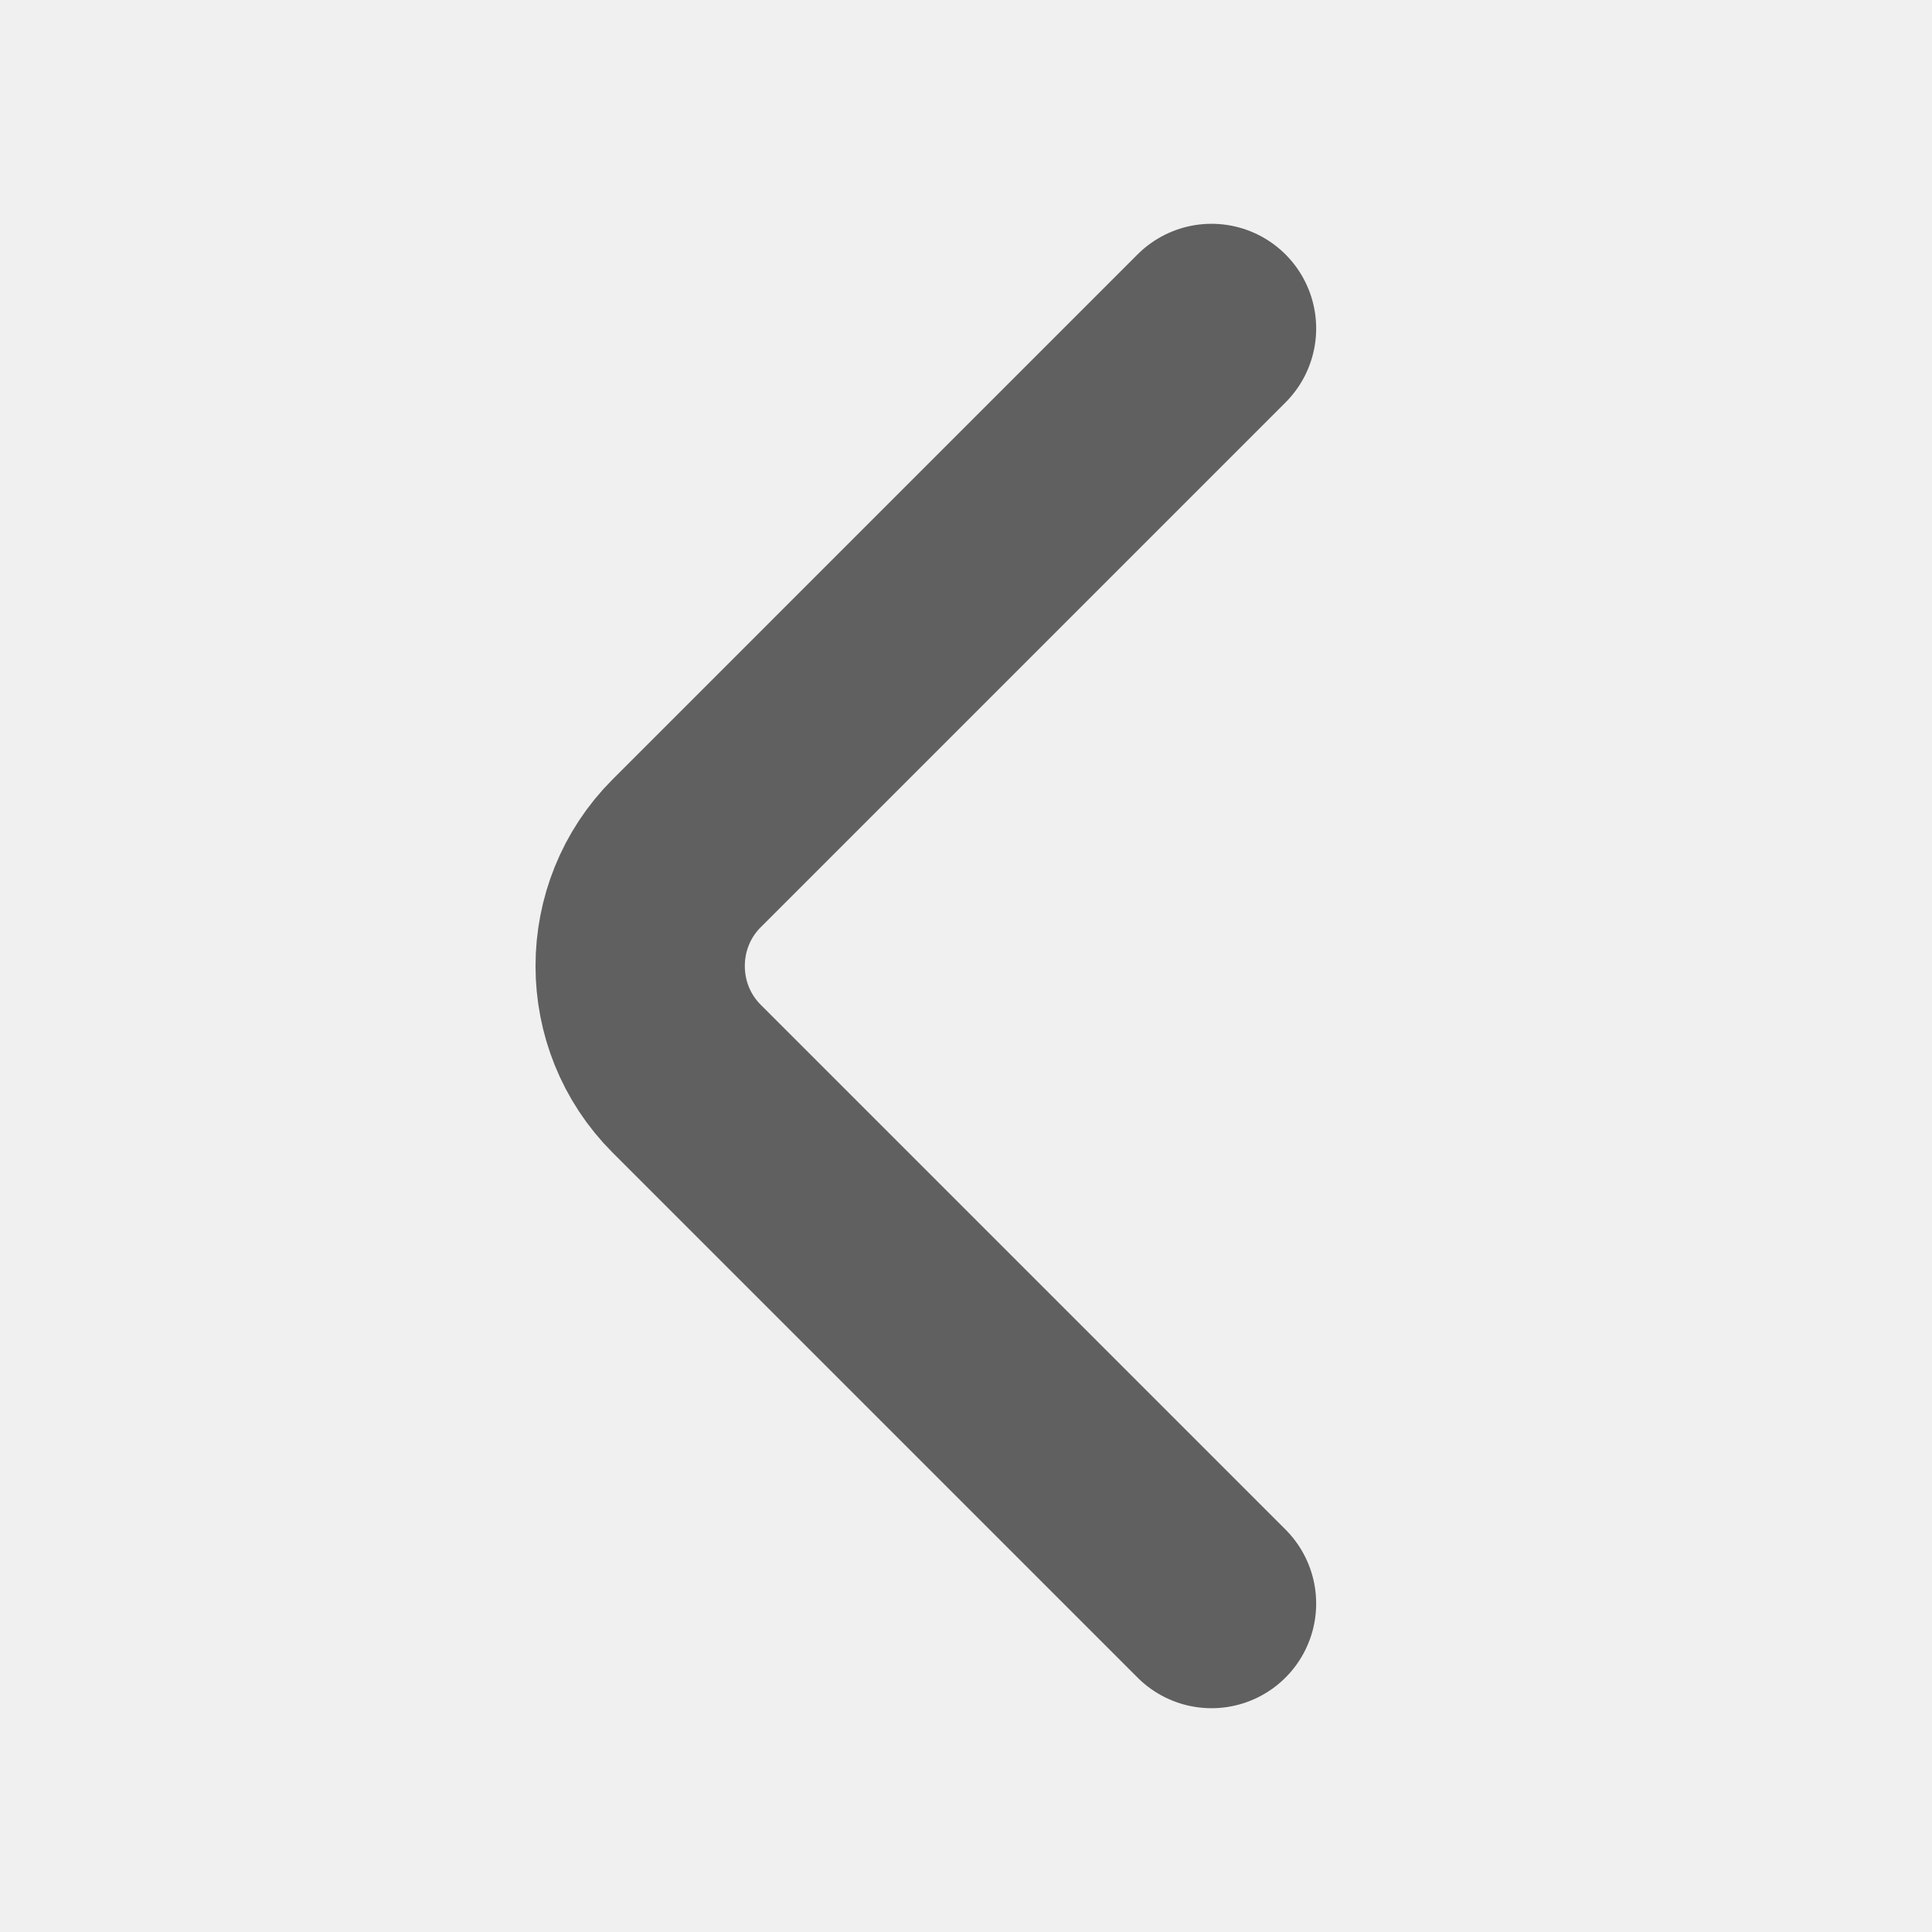
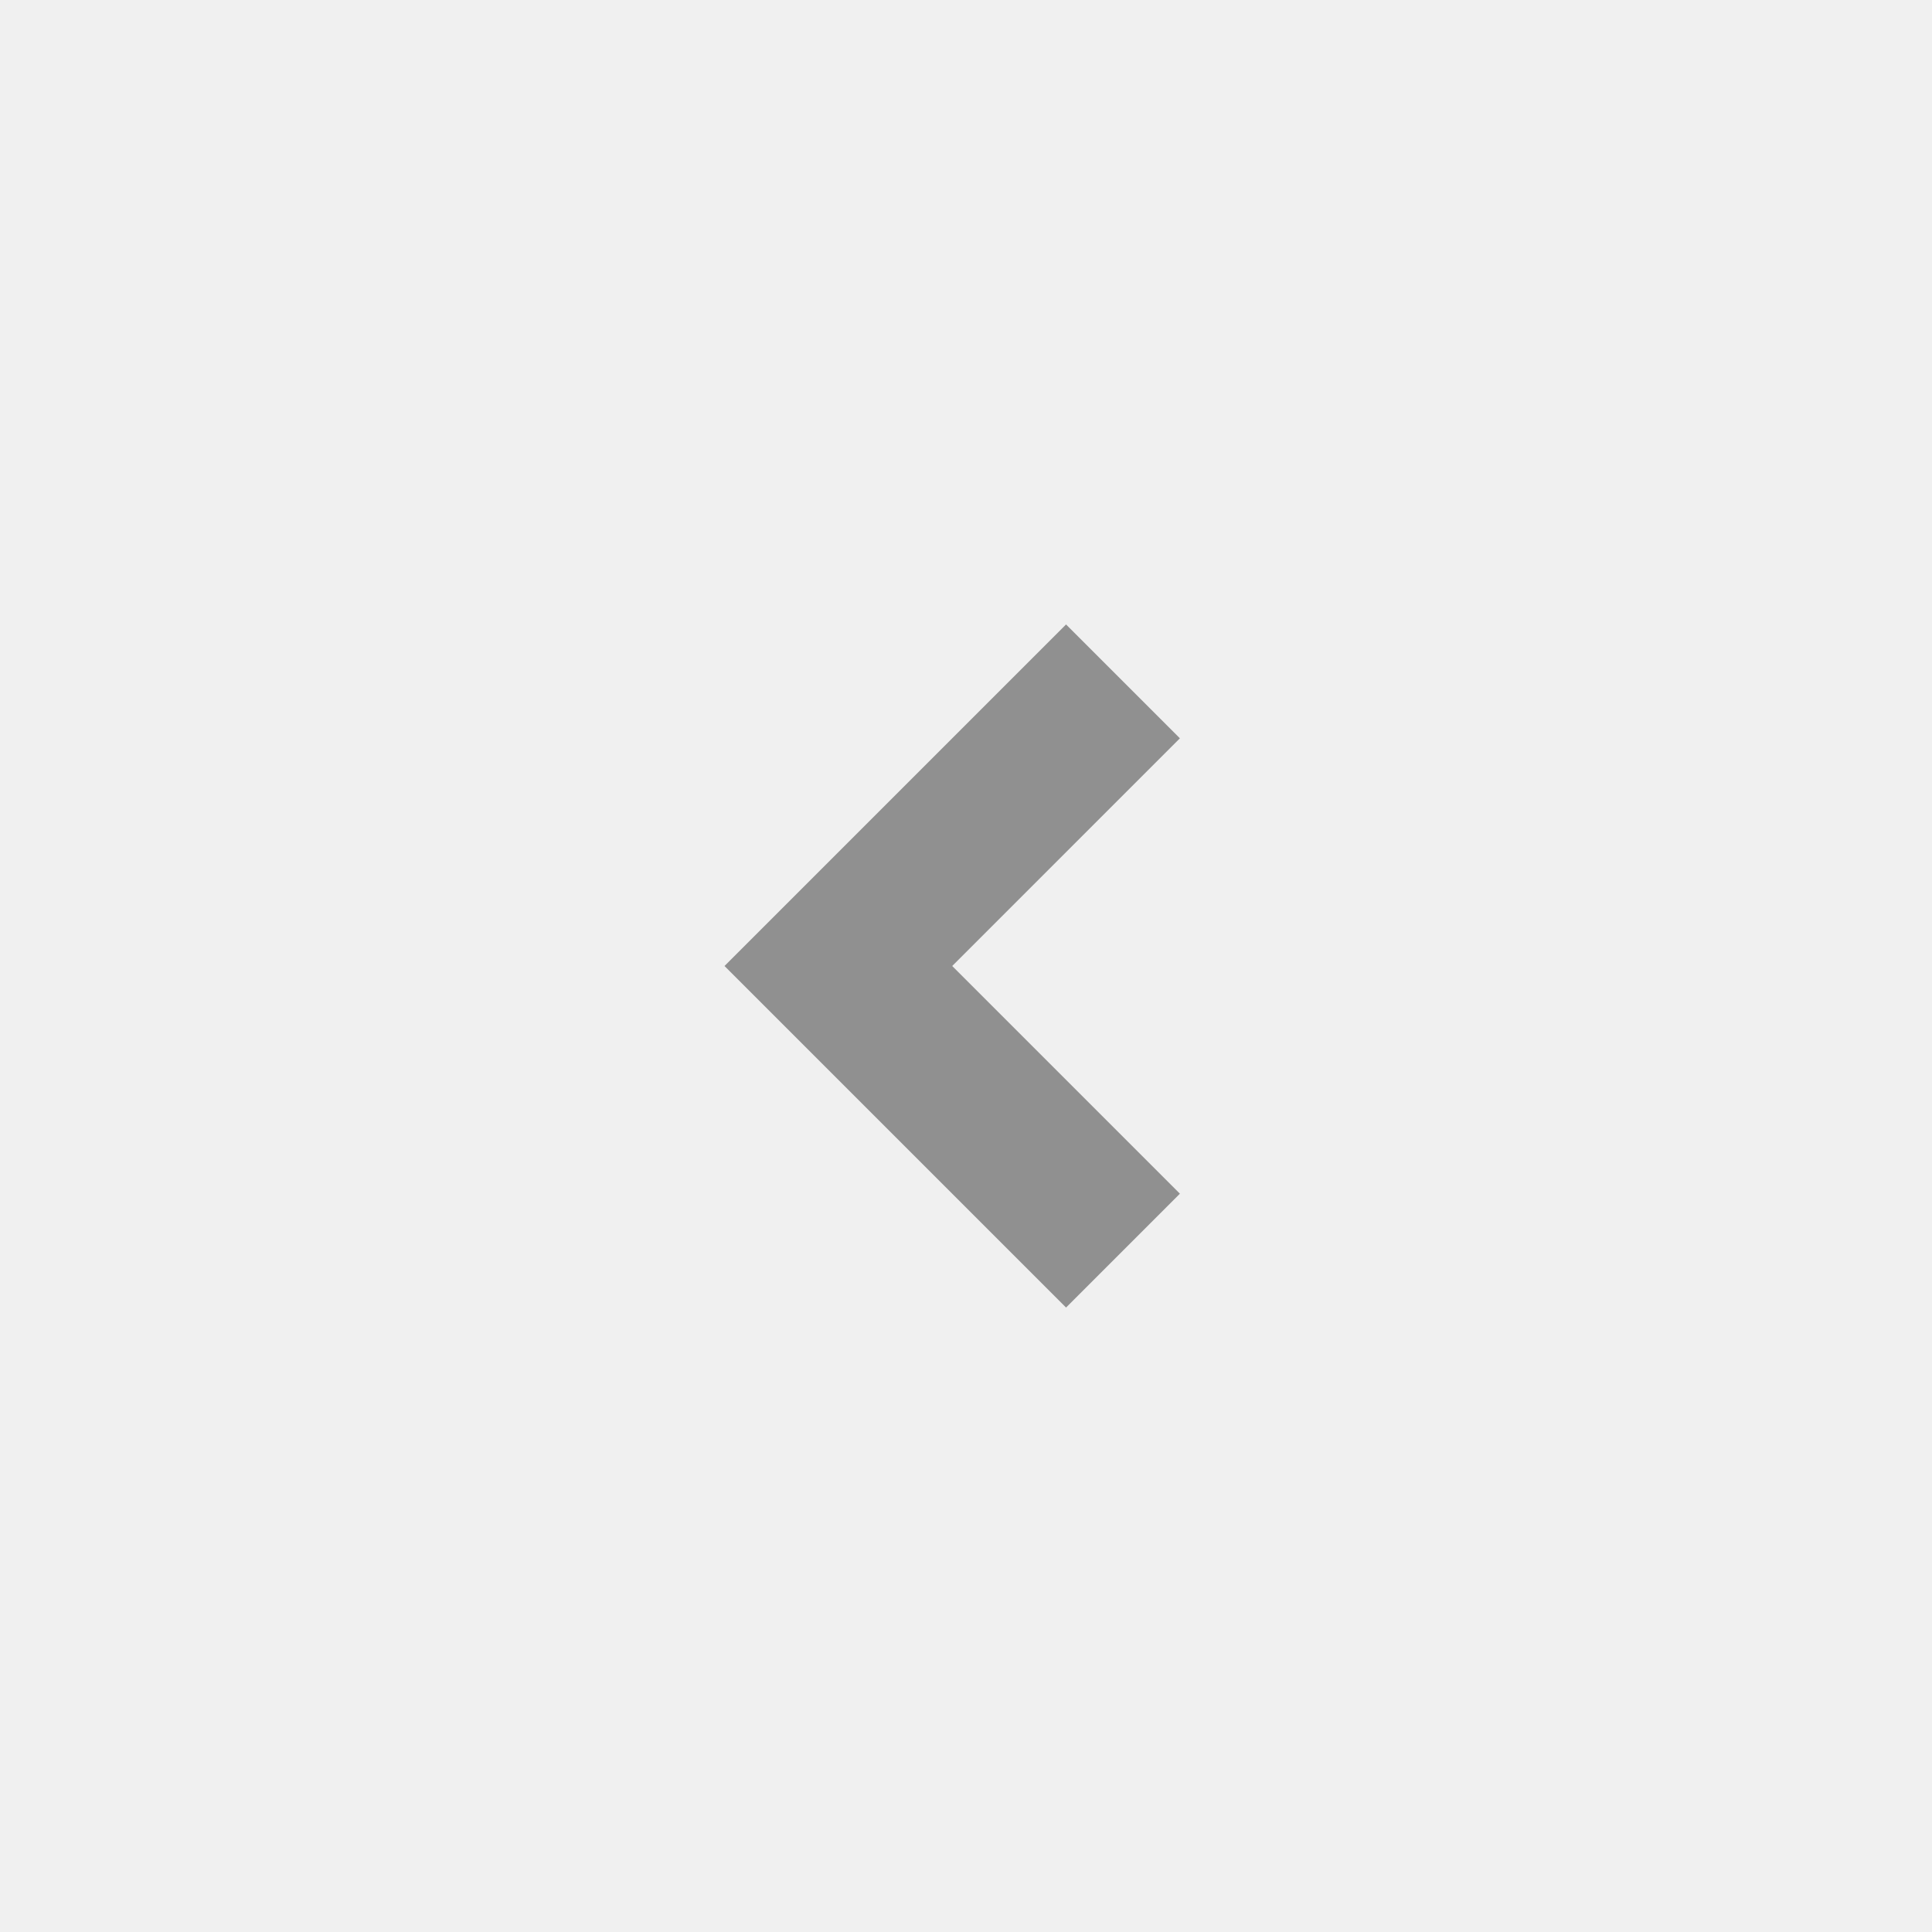
- <svg xmlns="http://www.w3.org/2000/svg" width="12" height="12" viewBox="0 0 12 12" fill="none">
-   <path d="M7.525 9.96L4.265 6.7C3.88 6.315 3.88 5.685 4.265 5.3L7.525 2.04" stroke="rgba(0,0,0,0.6)" stroke-width="1.3" stroke-miterlimit="10" stroke-linecap="round" stroke-linejoin="round" />
+ <svg xmlns="http://www.w3.org/2000/svg" width="14" height="14" viewBox="0 0 14 14" fill="none">
+   <g clip-path="url(#clip0_2344_9953)">
+     <path d="M5.25 7L7.725 4.525L8.55 5.35L6.9 7L8.55 8.65L7.725 9.475L5.25 7Z" fill="black" fill-opacity="0.4" />
+   </g>
+   <defs>
+     <clipPath id="clip0_2344_9953">
+       <rect width="14" height="14" fill="white" transform="matrix(0 1 -1 0 14 0)" />
+     </clipPath>
+   </defs>
</svg>
